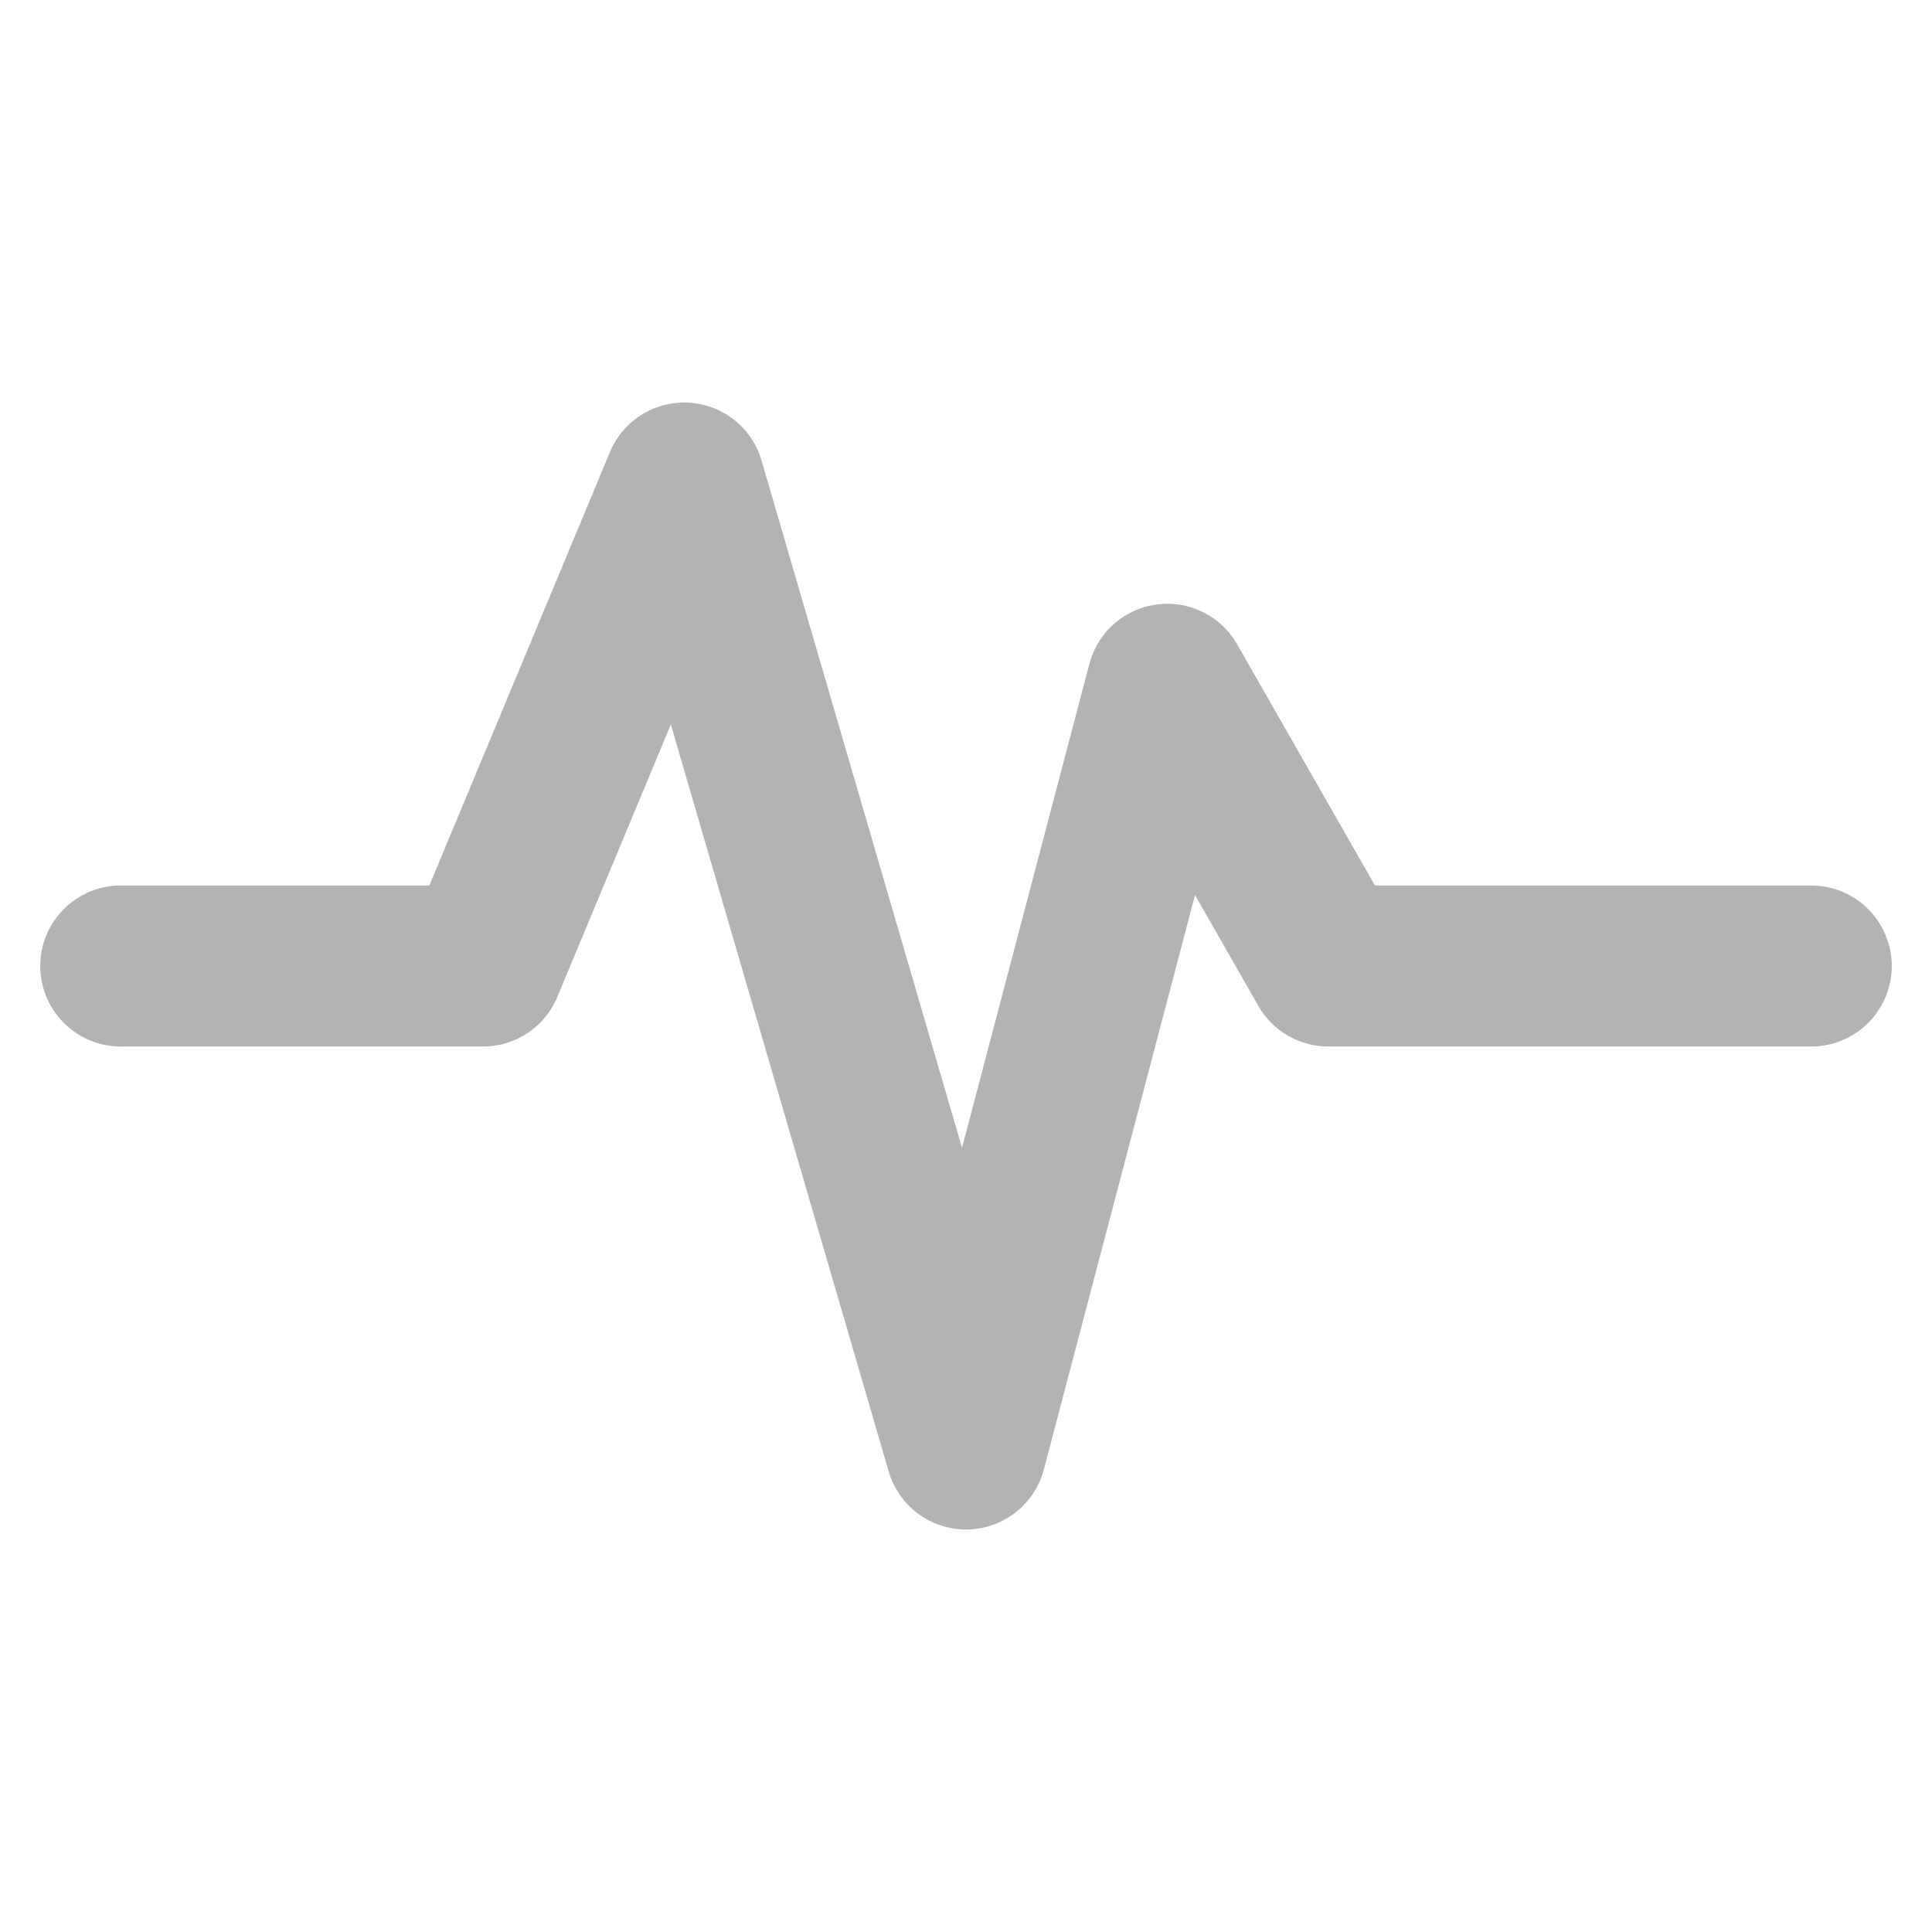
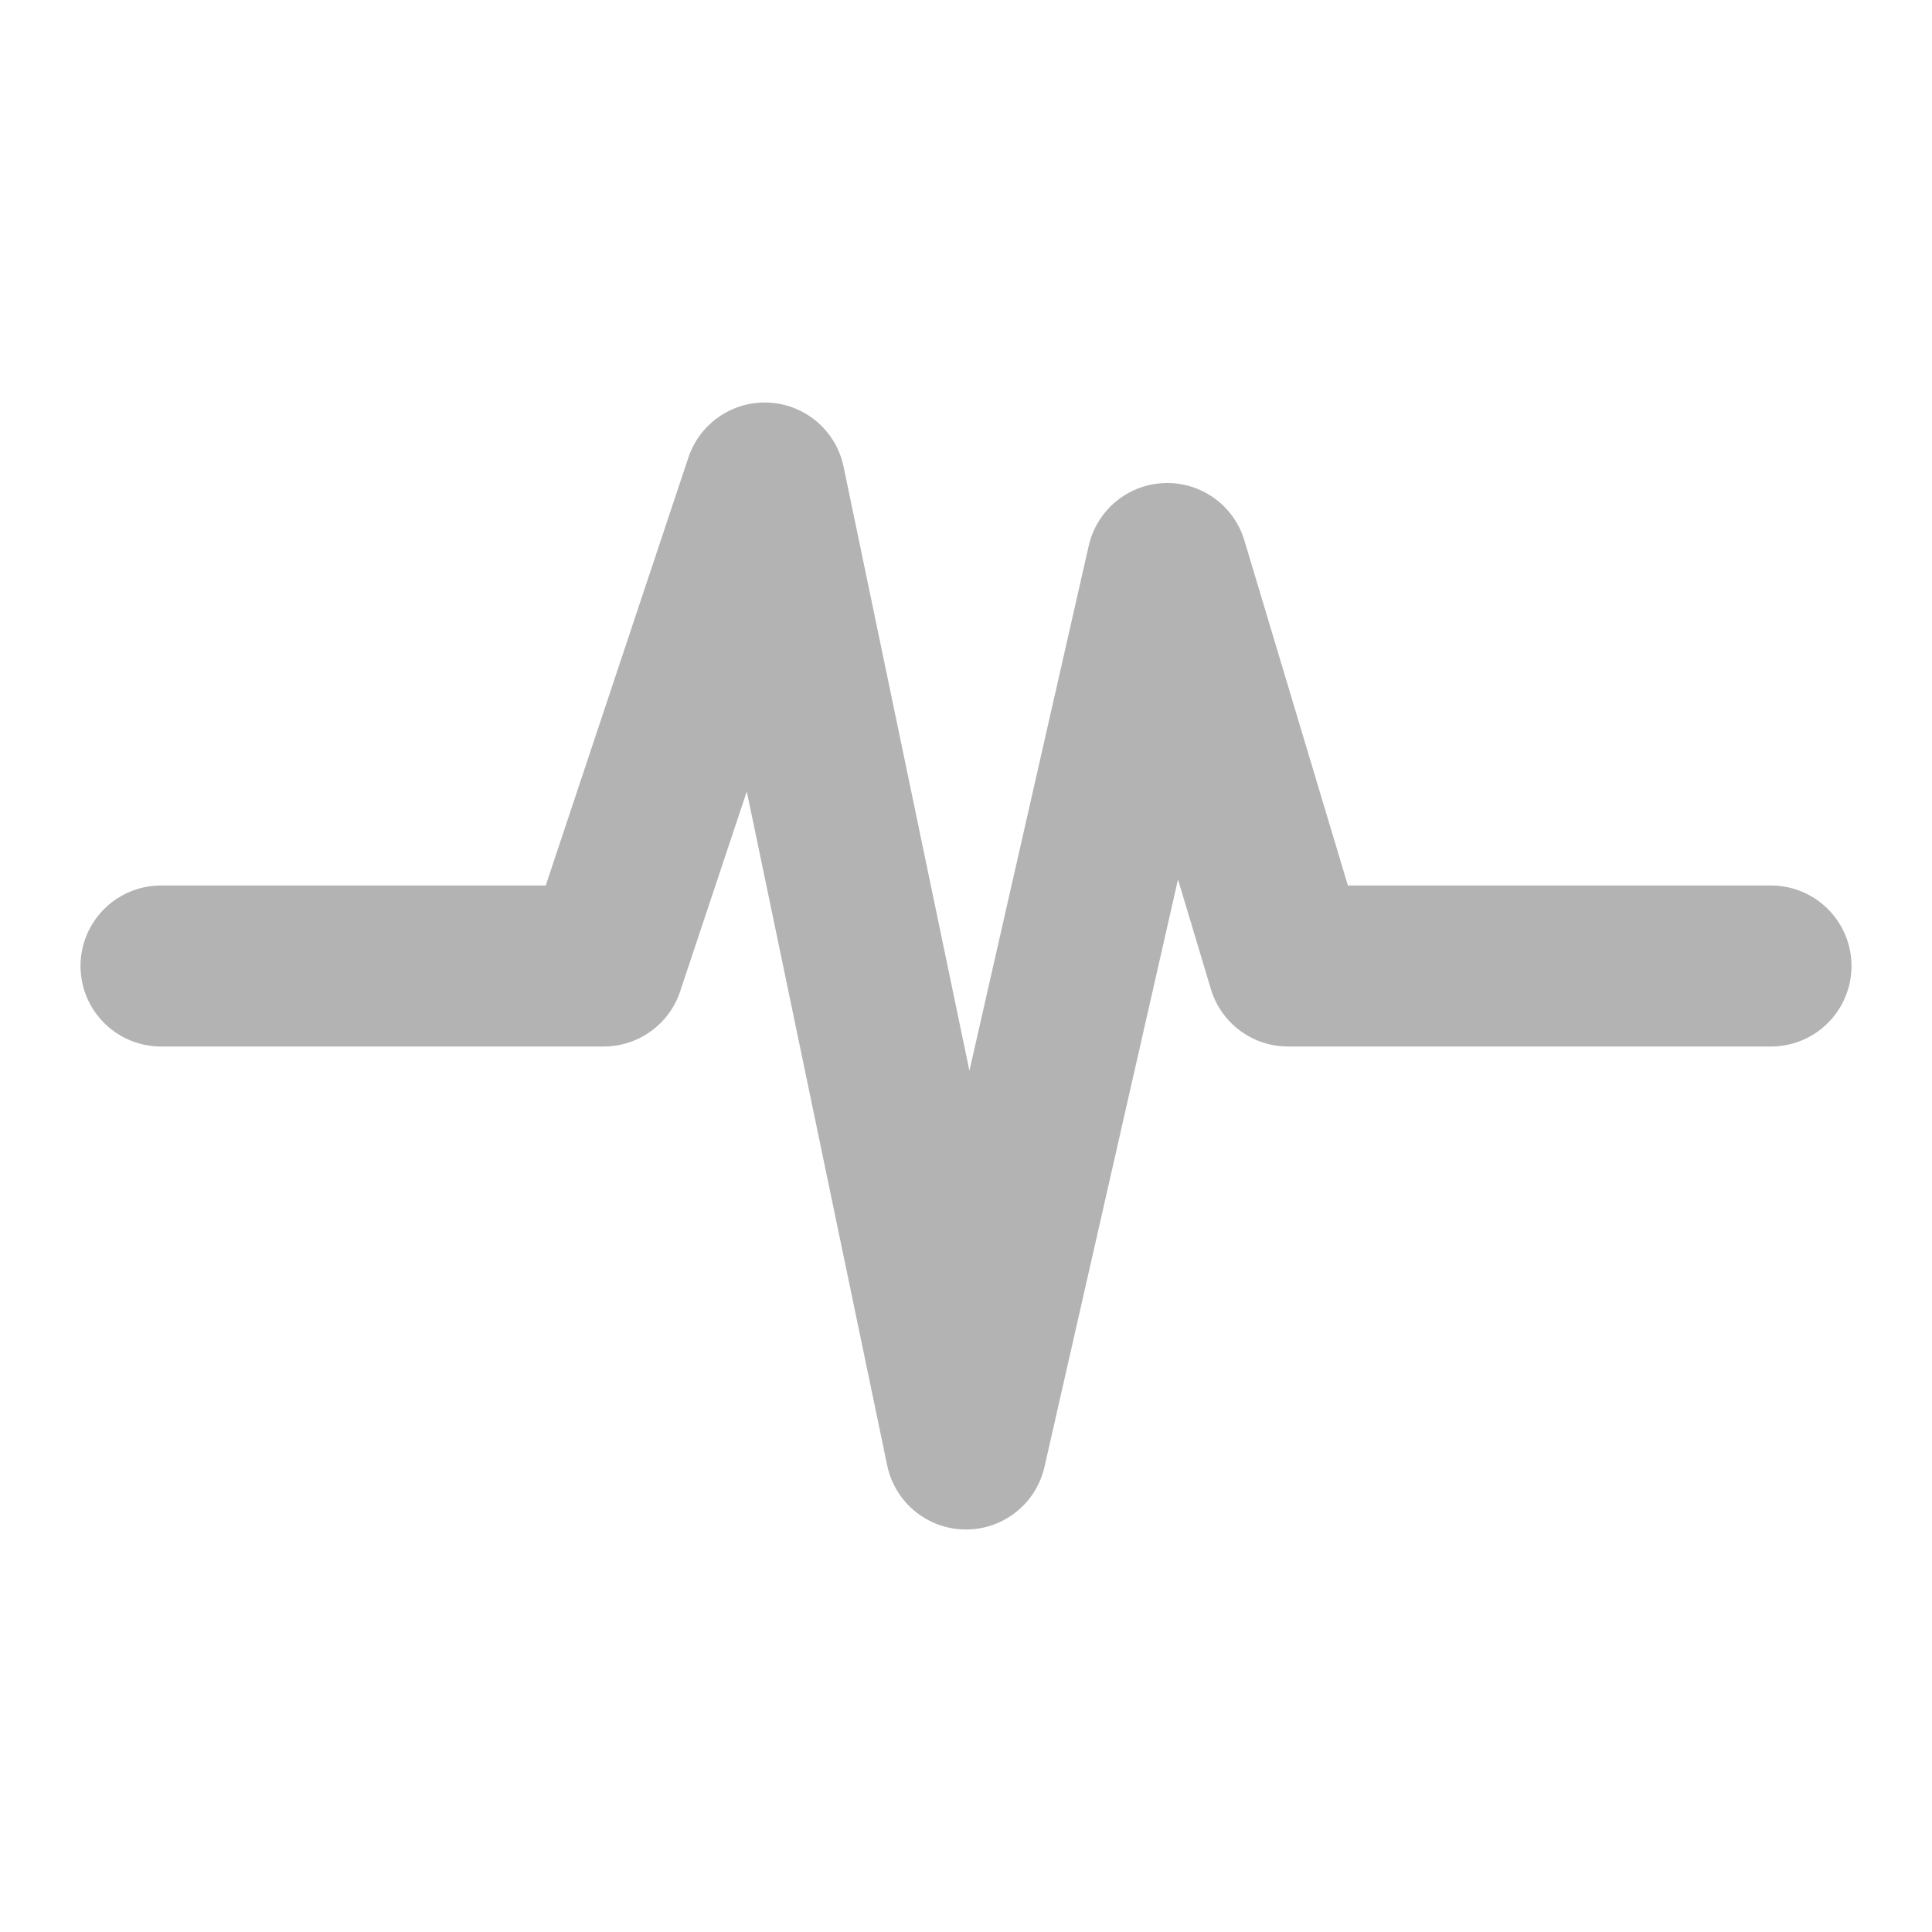
<svg xmlns="http://www.w3.org/2000/svg" width="48" height="48" viewBox="0 0 48 48" fill="none">
-   <path d="M3 24 H12 L17 12 L24 36 L29 17 L33 24 H45" stroke="#B3B3B3" stroke-width="4" stroke-linecap="round" stroke-linejoin="round" />
+   <path d="M4 24 H15 L19 12 L24 36 L29 14 L32 24 H44" stroke="#B3B3B3" stroke-width="4" stroke-linecap="round" stroke-linejoin="round" />
</svg>
